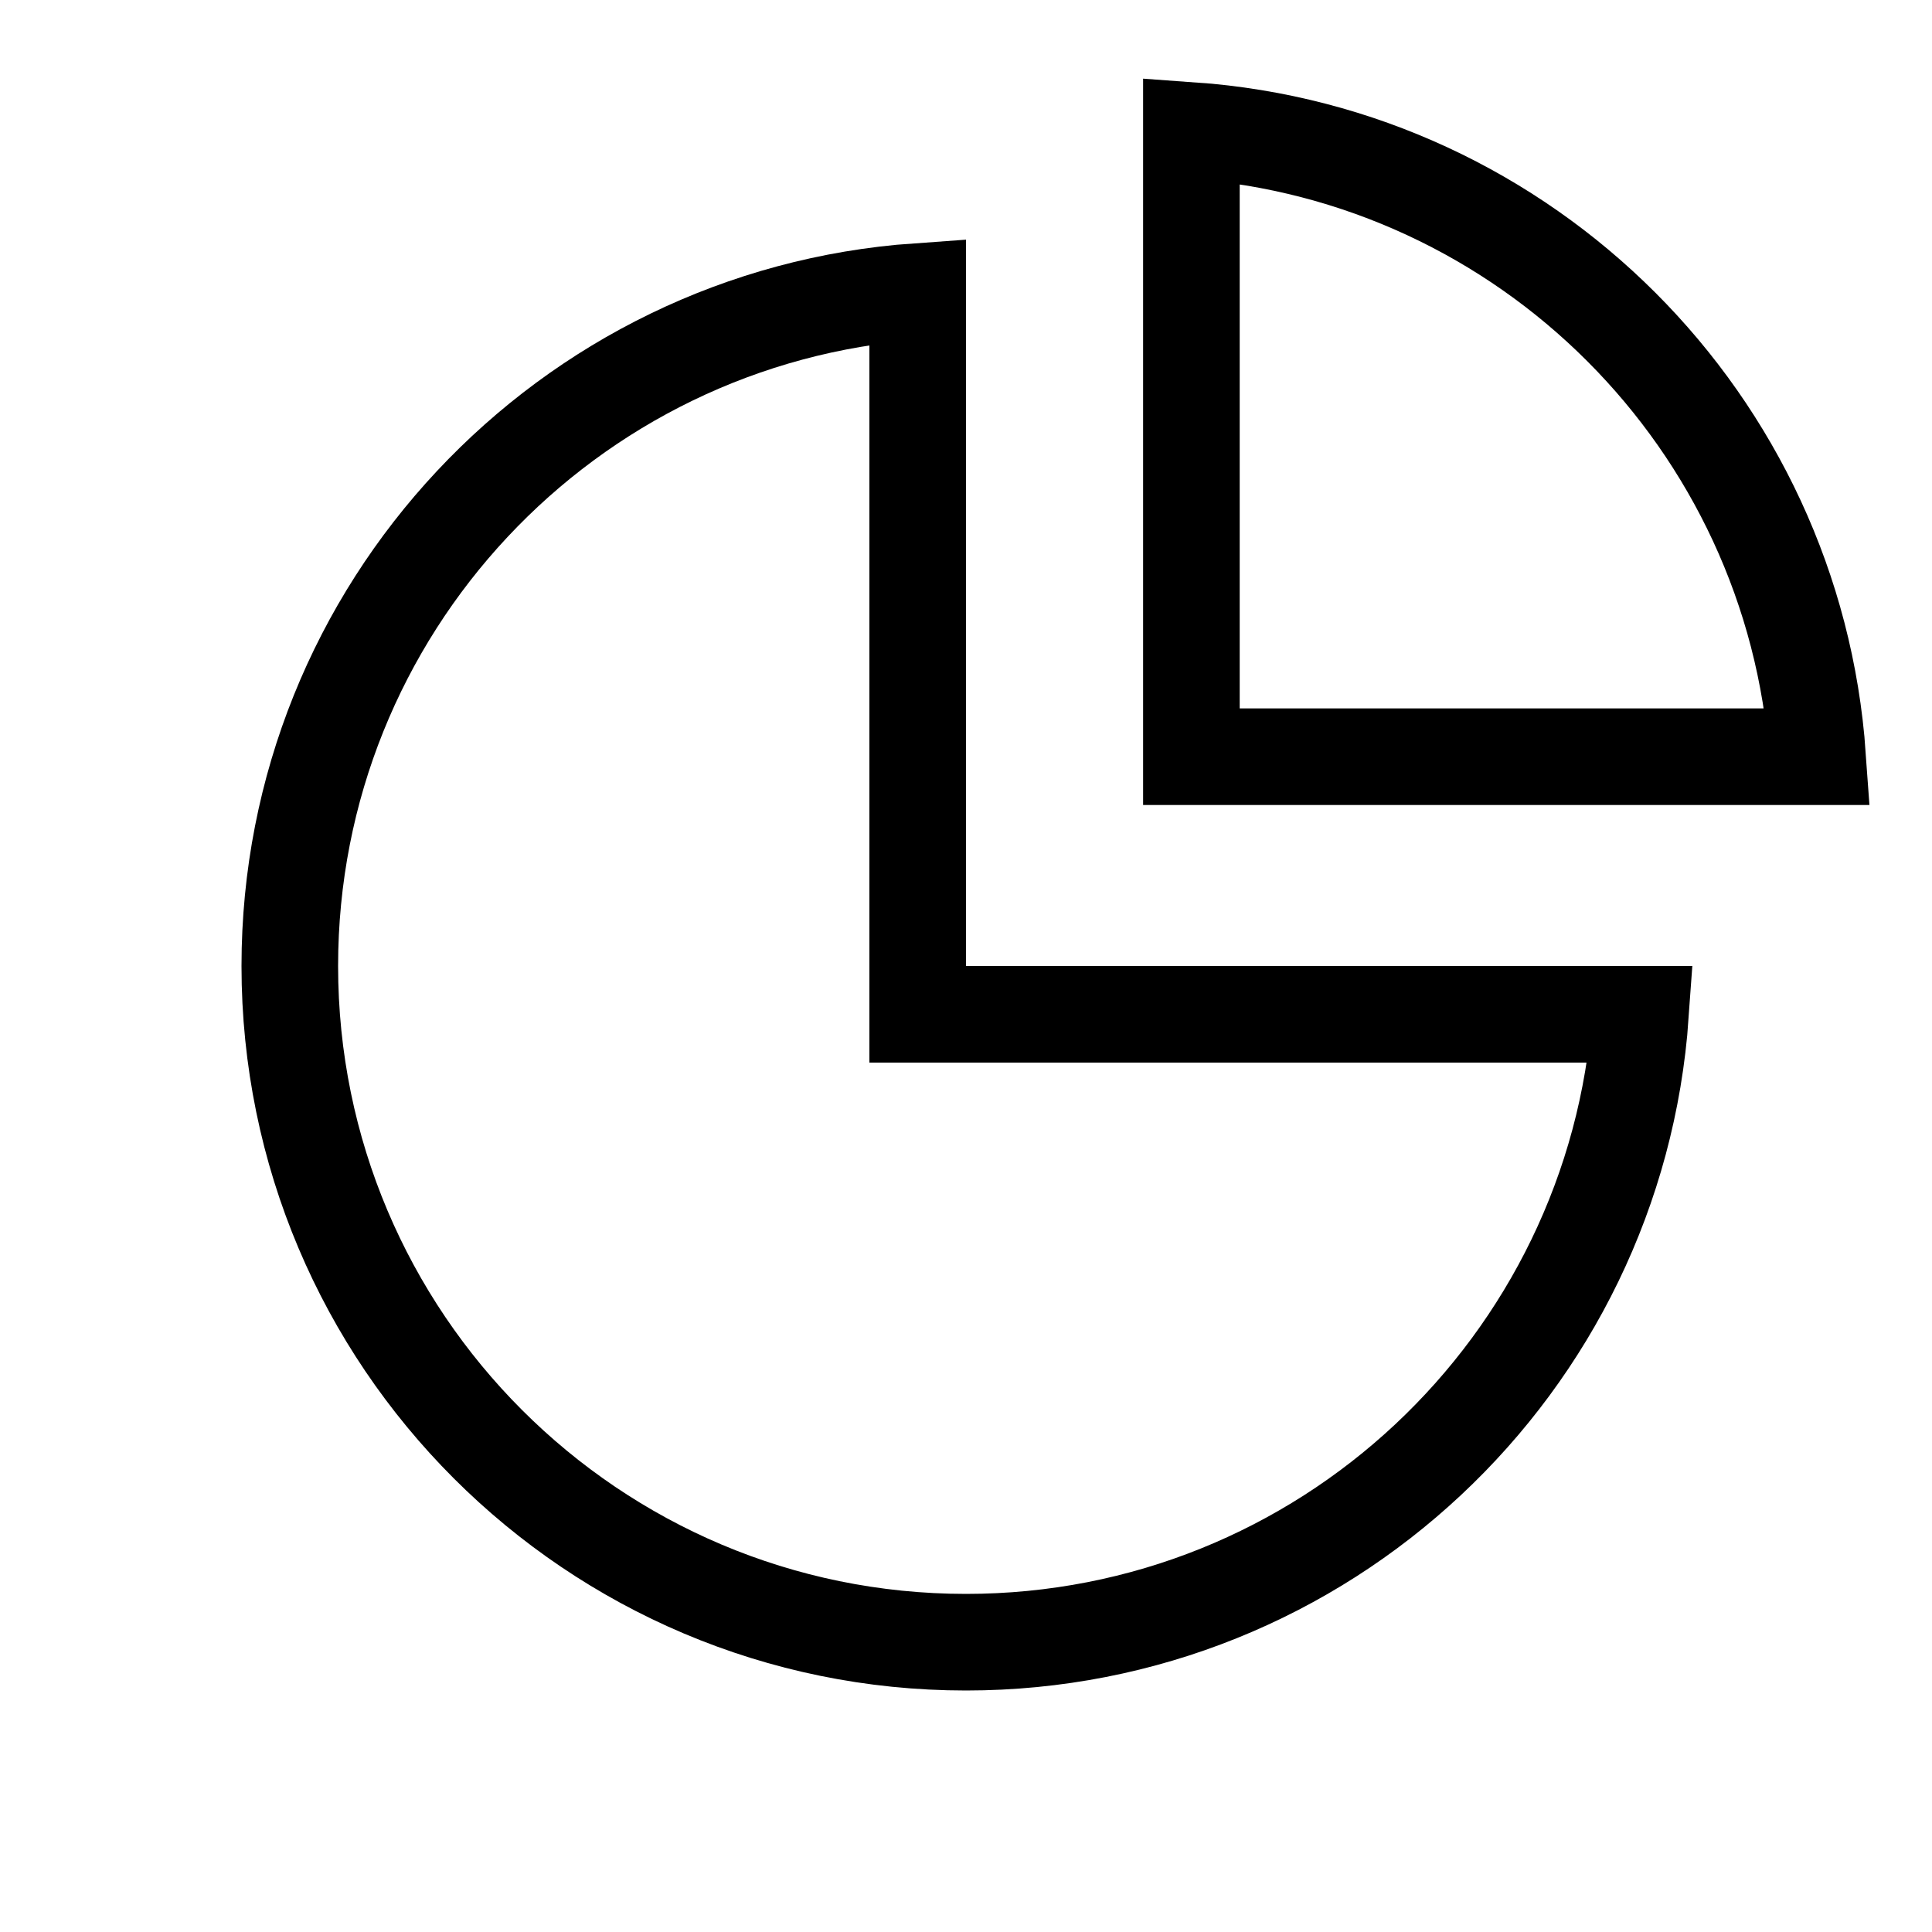
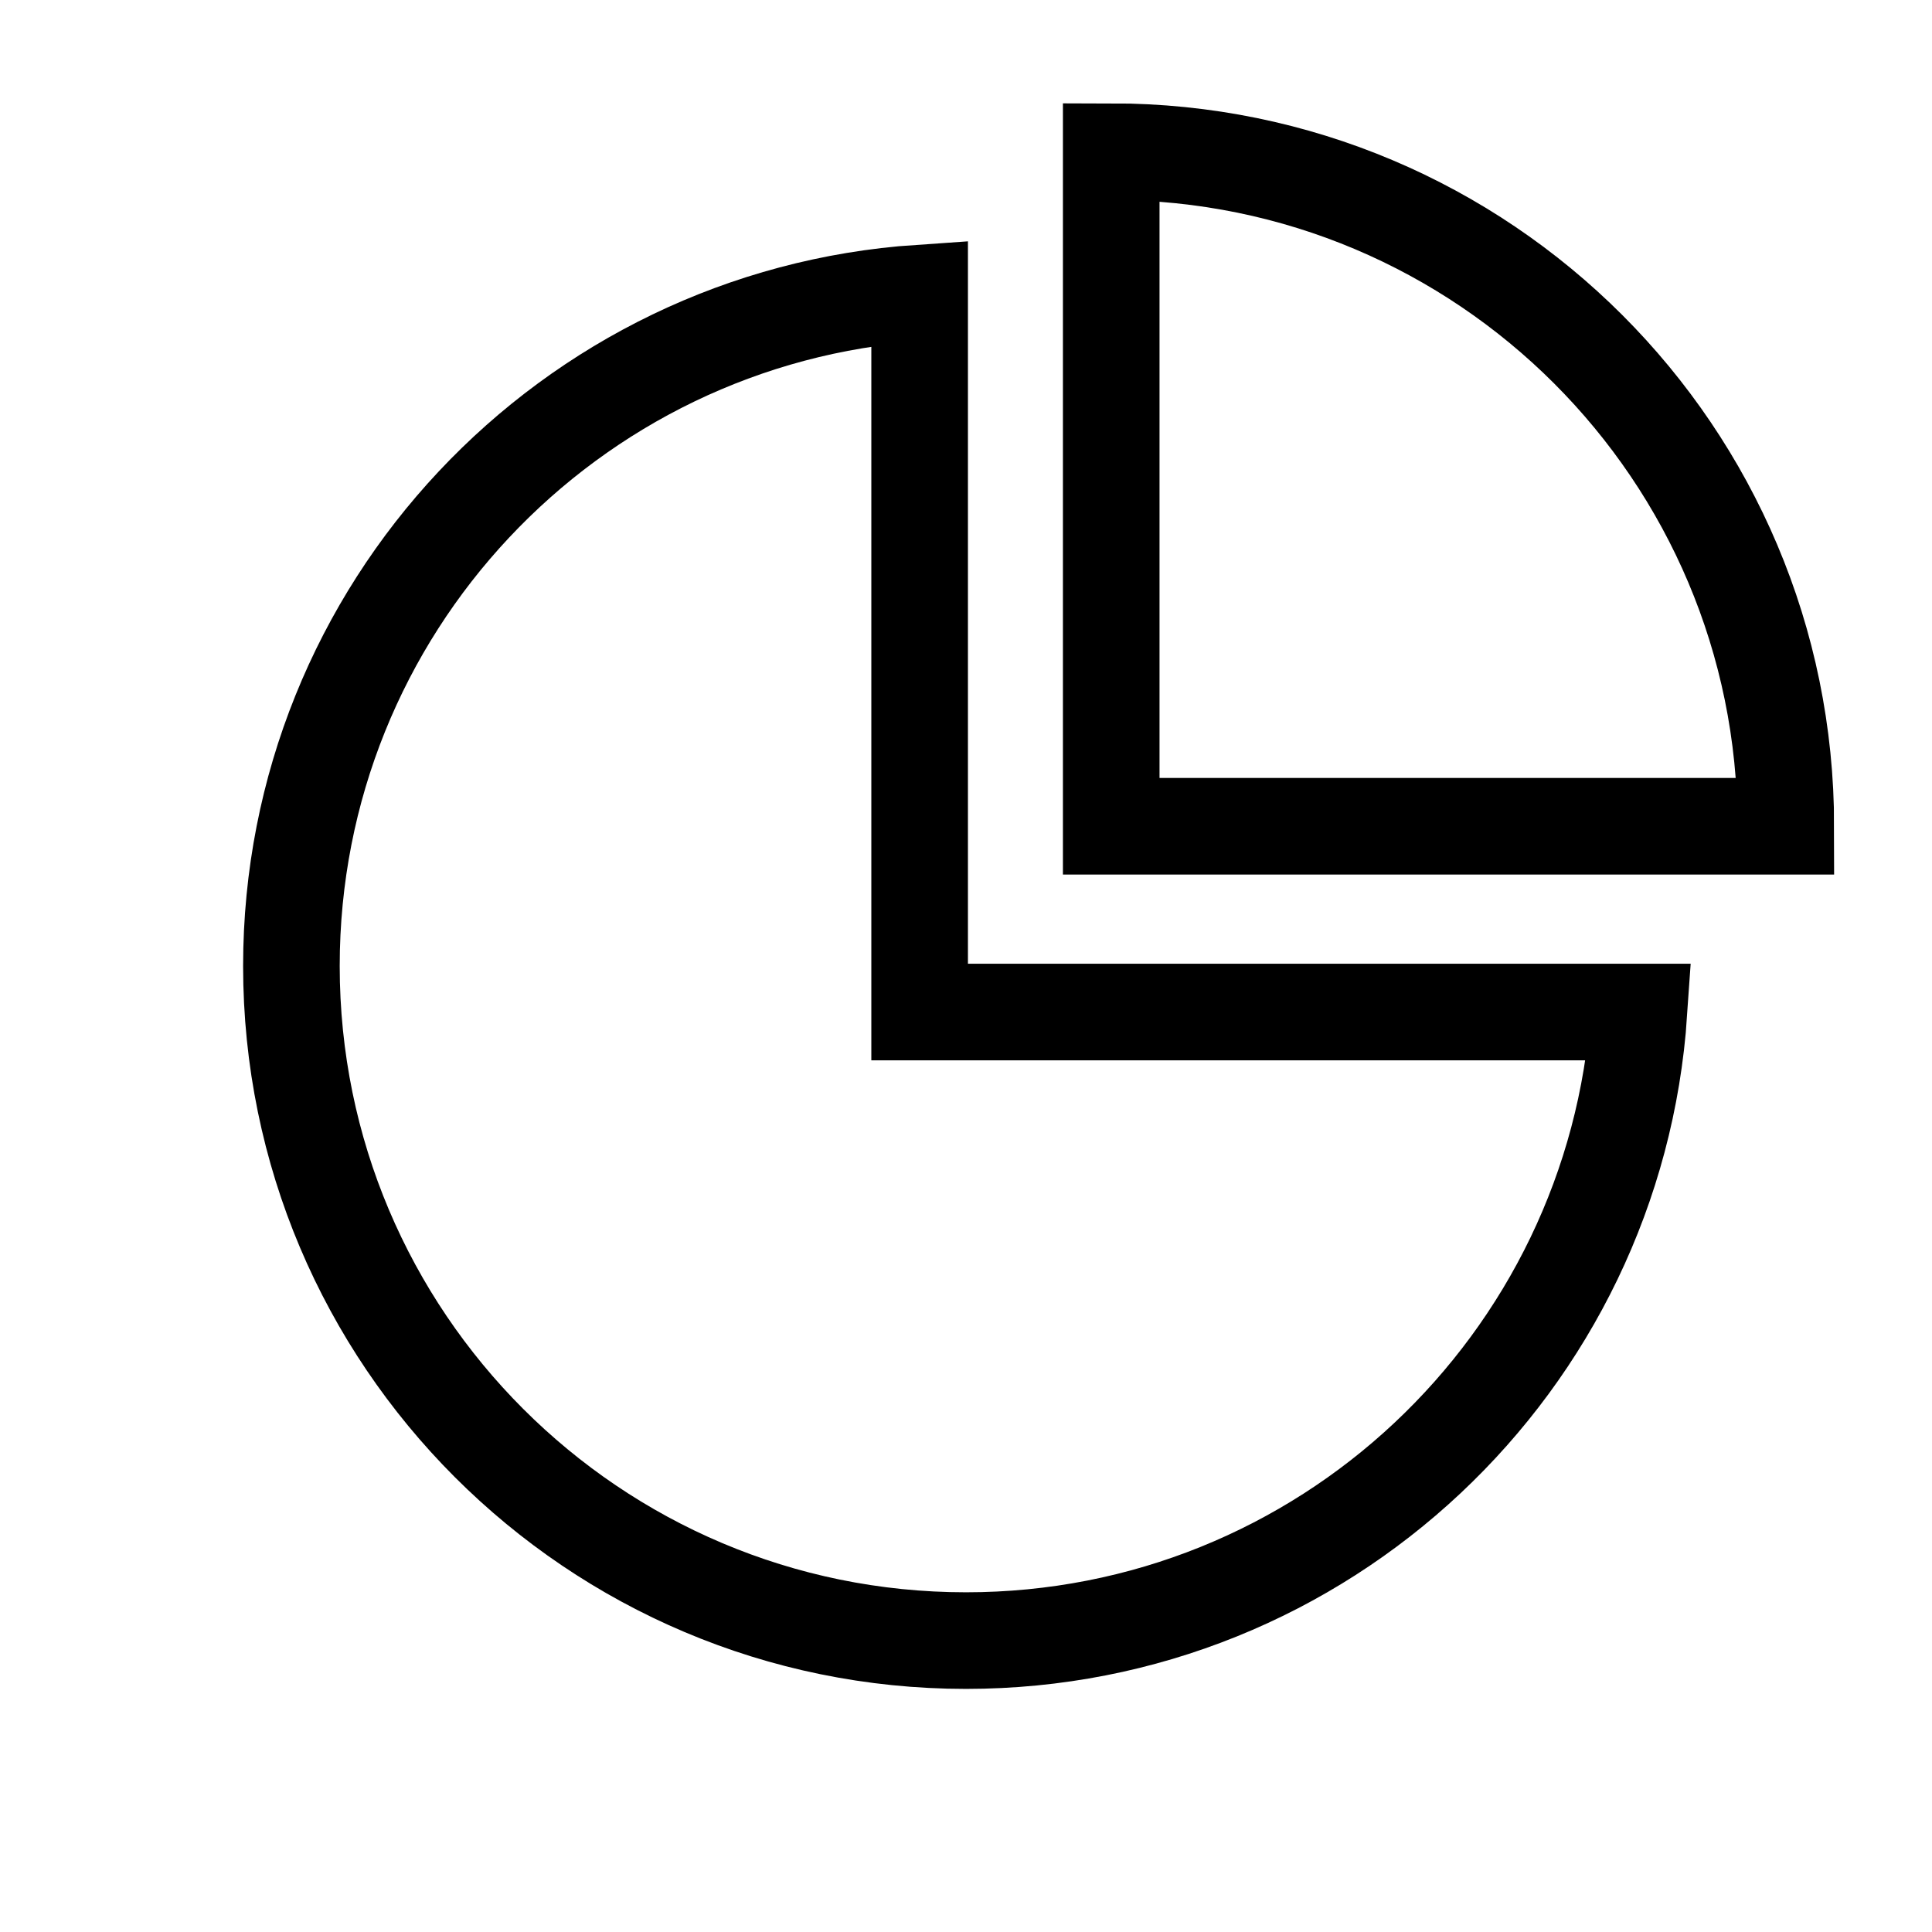
- <svg xmlns="http://www.w3.org/2000/svg" viewBox="0 0 24 24" fill="none">
-   <path d="M11.4 12V12.6H12H20.379C20.072 16.959 16.438 20.4 12 20.4C7.361 20.4 3.6 16.639 3.6 12C3.6 7.563 7.041 3.929 11.4 3.621V12Z" stroke="currentColor" stroke-width="1.2" />
-   <path d="M14.8 1.621C18.961 1.915 22.285 5.239 22.579 9.4H14.8V1.621Z" stroke="currentColor" stroke-width="1.2" />
+ <svg xmlns="http://www.w3.org/2000/svg" viewBox="0 0 600 600">
+   <path fill="none" stroke="currentColor" stroke-width="30" d="M345.1,256.6V47.1c115.7,0,209.5,93.8,209.5,209.5H345.1z M285.6,314.3V91c-109,7.4-195.1,98.1-195.1,209c0,115.7,93.8,209.5,209.5,209.5c110.9,0,201.6-86.1,209-195.2 H285.6z" />
</svg>
